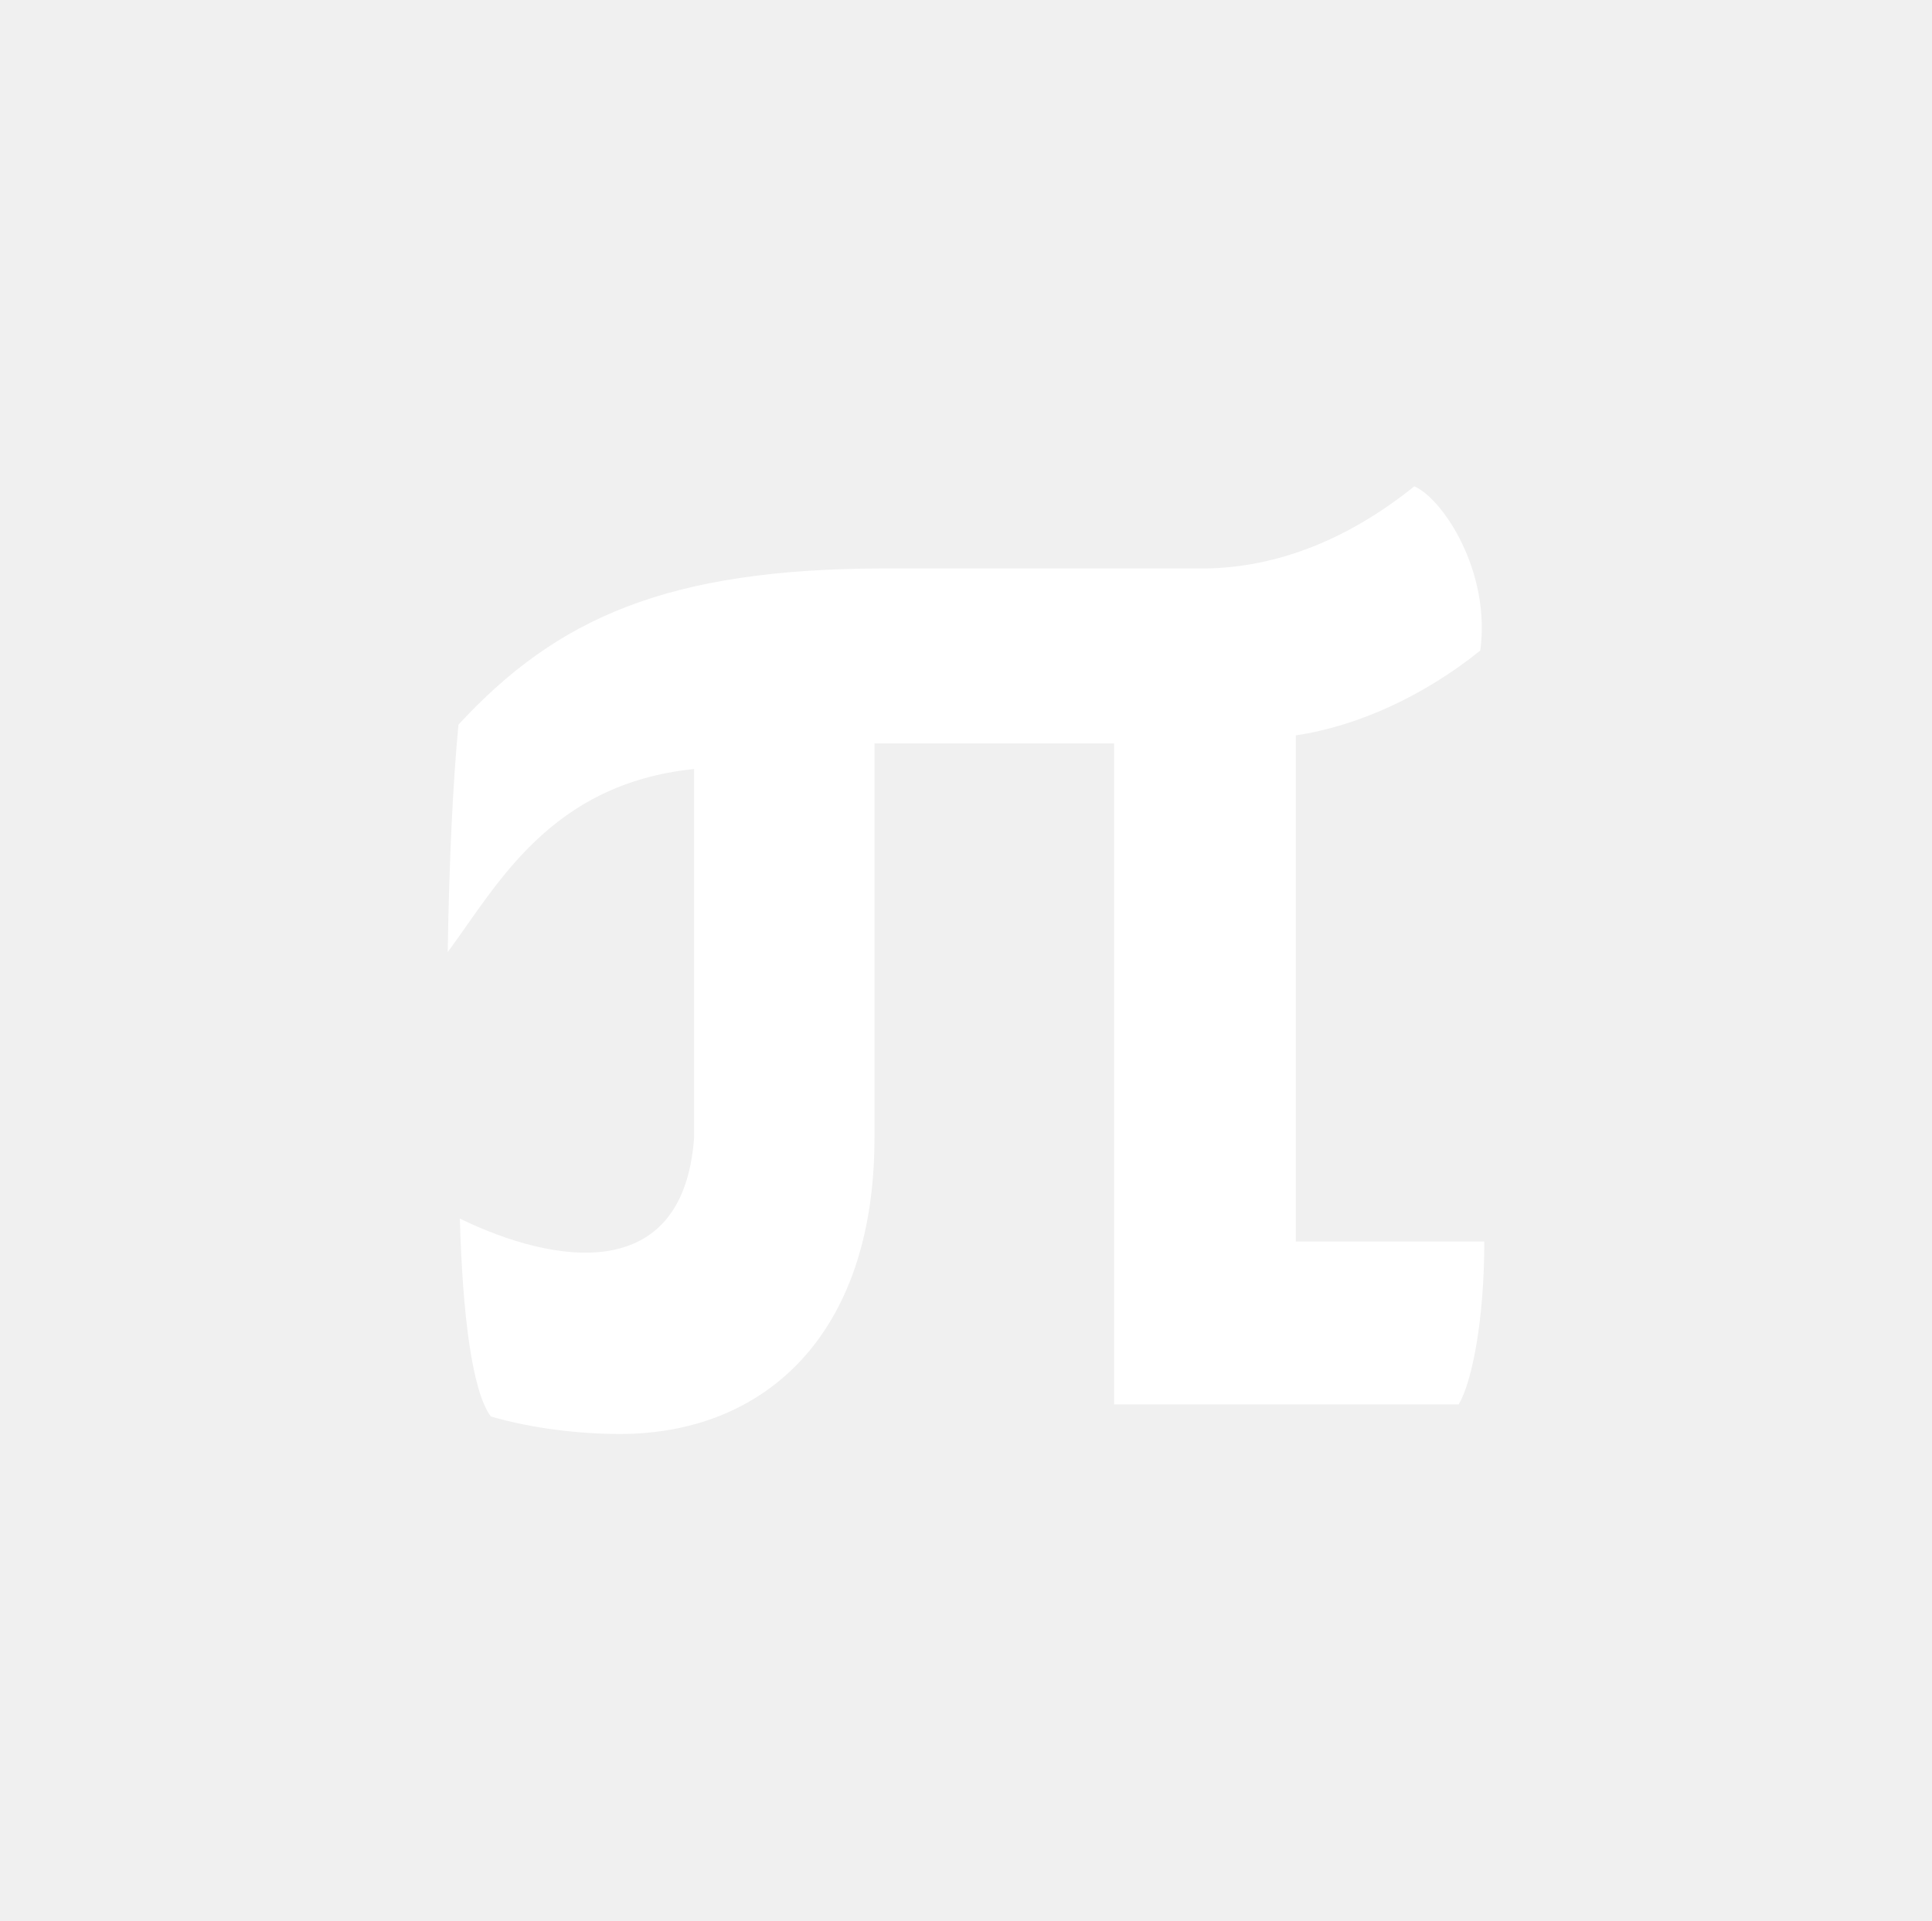
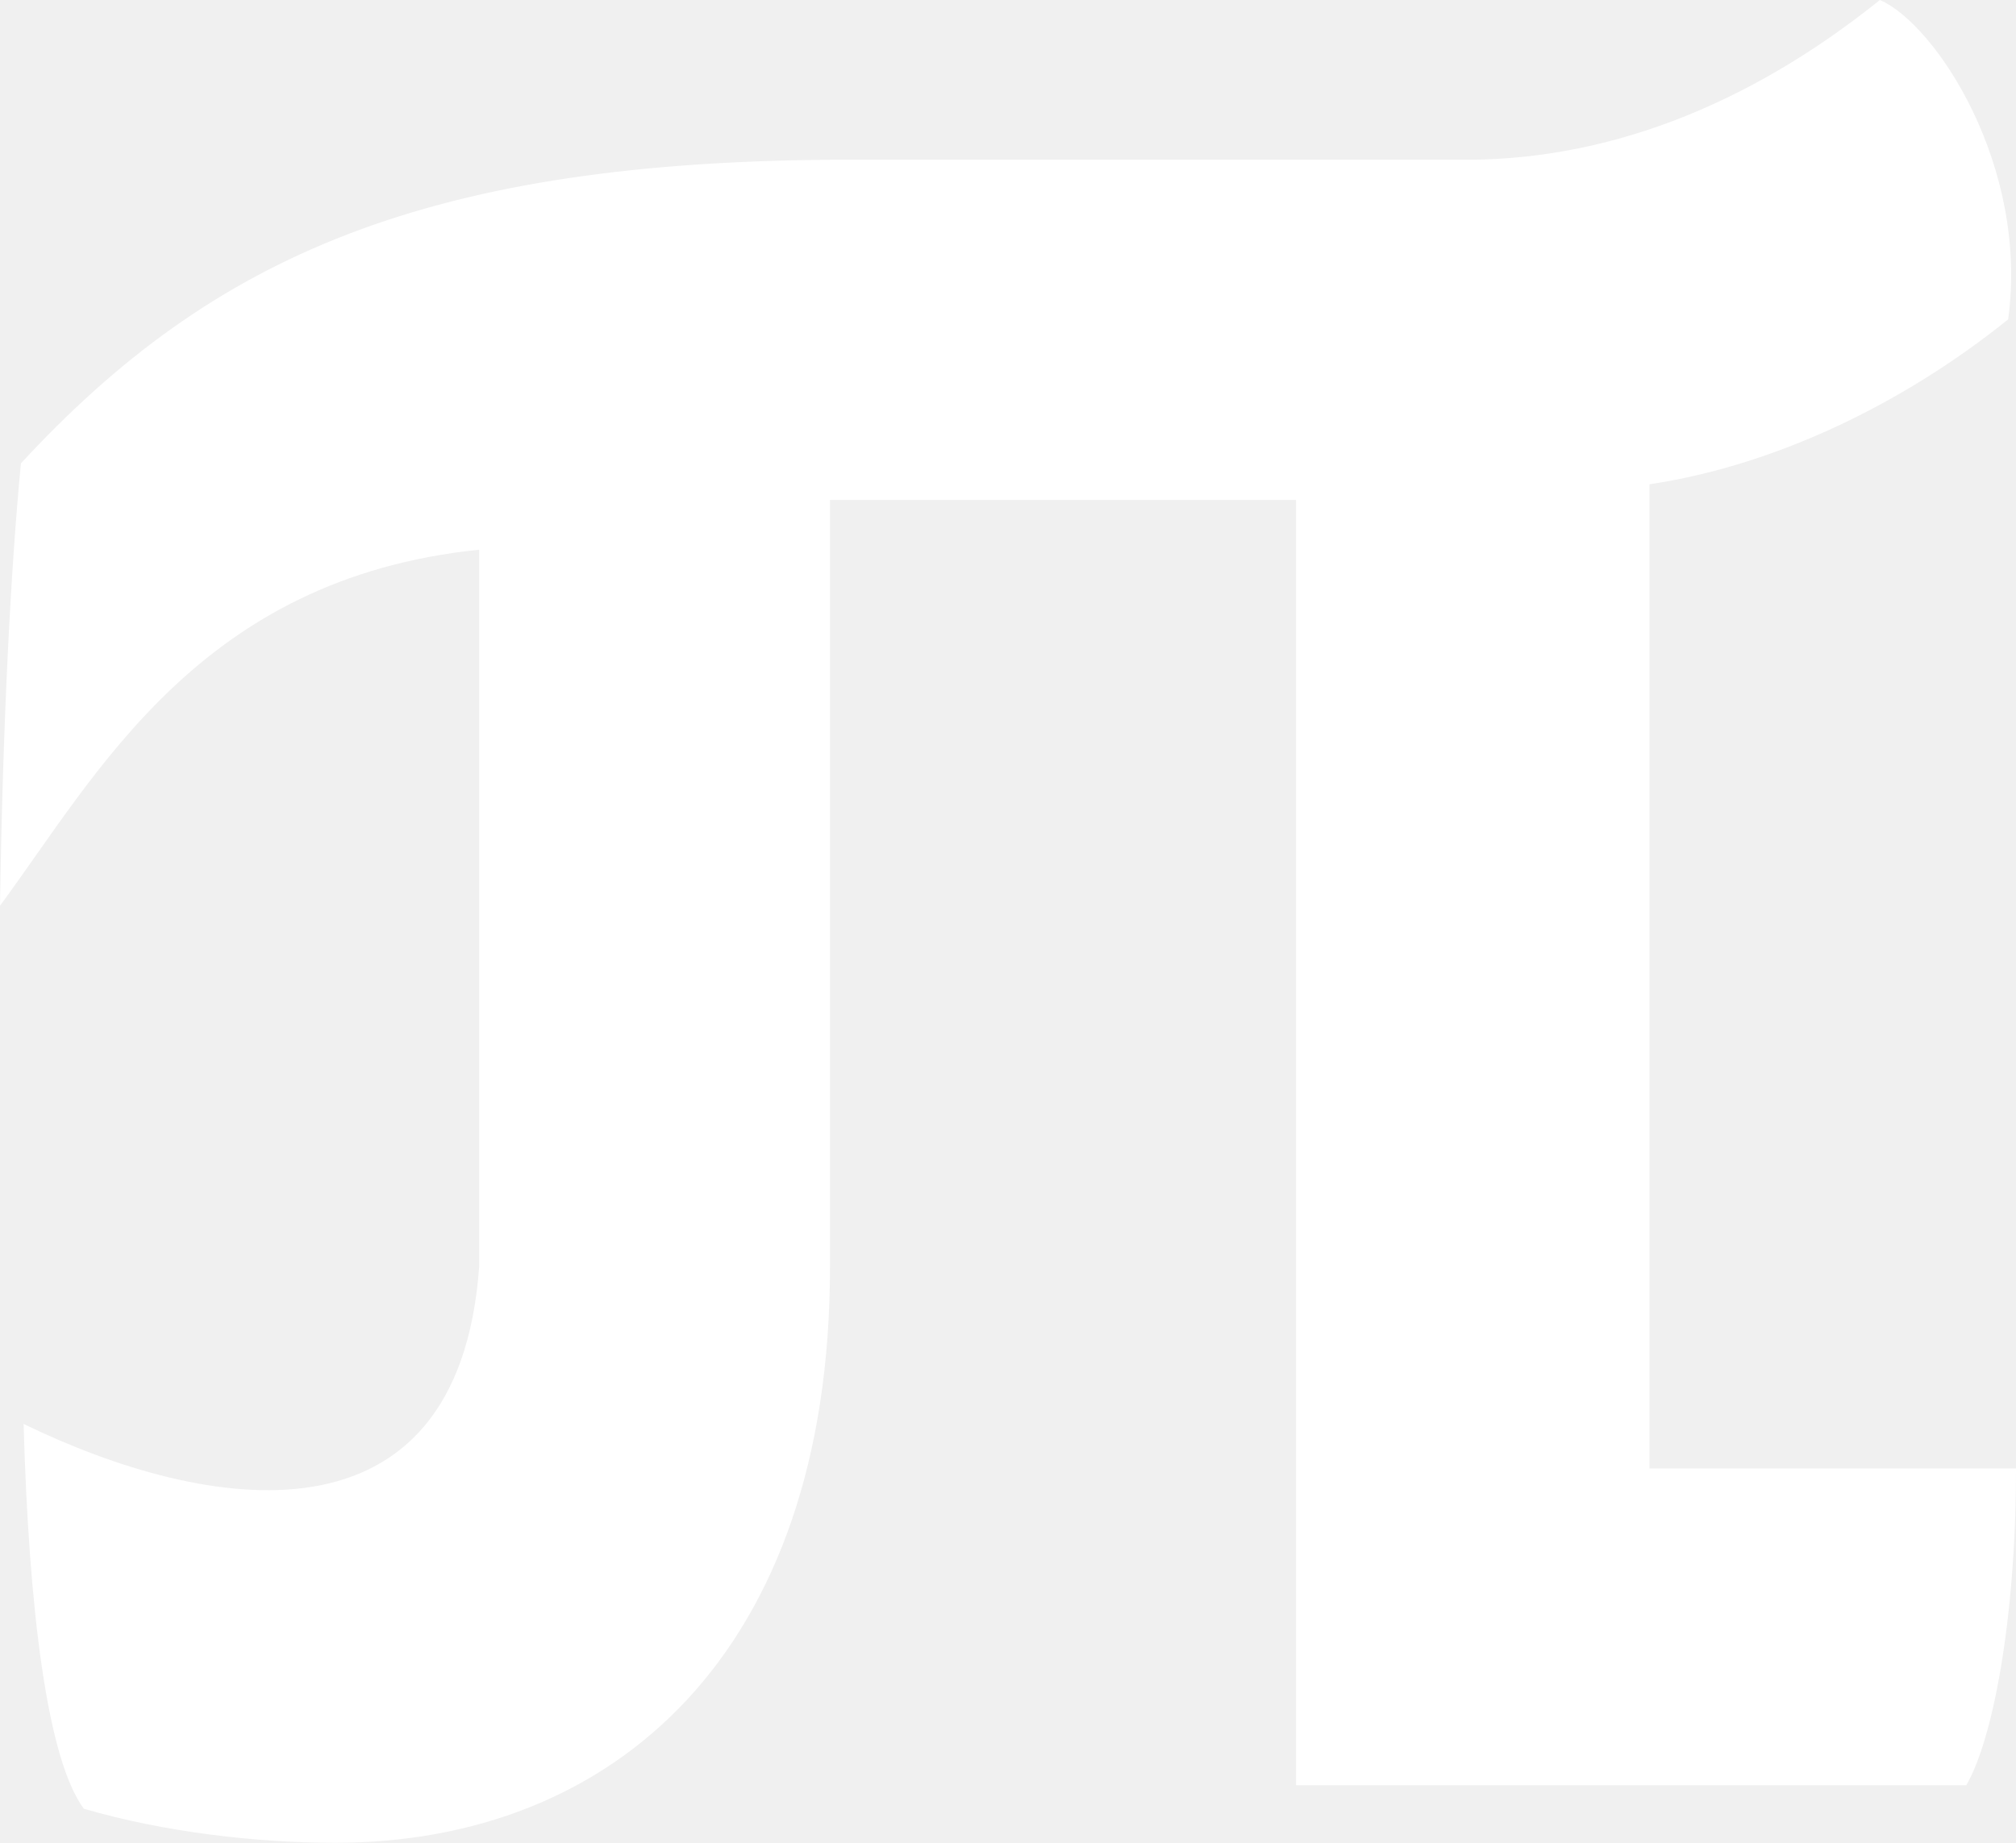
- <svg xmlns="http://www.w3.org/2000/svg" version="1.1" id="polyLogo" x="0px" y="0px" viewBox="0 0 100.643 100.044" xml:space="preserve" width="100.643" height="100.044">
+ <svg xmlns="http://www.w3.org/2000/svg" version="1.1" id="polyLogo" x="0px" y="0px" viewBox="0 0 53.998 49.37" xml:space="preserve" width="53.998" height="49.37">
  <defs id="defs10" />
  <style type="text/css" id="style2">
	.st0{fill:#37B34A;}
	.st1{fill:#404041;}
</style>
-   <path id="polytechLogo" class="st0" d="m 73.675,25.337 c 1.473,0.631 3.997,4.418 3.436,8.556 -2.875,2.314 -6.312,3.927 -9.608,4.418 v 26.368 h 9.818 c 0,4.067 -0.631,7.293 -1.332,8.486 h -17.952 v -34.434 h -12.483 v 20.548 c 0,10.379 -5.821,15.428 -13.254,15.428 -2.104,0 -4.558,-0.281 -6.732,-0.912 -0.982,-1.332 -1.473,-5.33 -1.613,-10.309 4.909,2.384 11.641,3.506 12.202,-4.208 v -19.214 c -7.504,0.771 -10.239,6.031 -12.834,9.538 0.07,-4.699 0.281,-8.976 0.561,-11.852 5.119,-5.54 10.87,-8.135 22.231,-8.135 h 16.2 c 3.927,0.07 7.784,-1.403 11.36,-4.278" style="fill:#ffffff" />
+   <path id="polytechLogo" class="st0" d="m 50.352,0 c 1.473,0.631 3.997,4.418 3.436,8.556 -2.875,2.314 -6.312,3.927 -9.608,4.418 v 26.368 h 9.818 c 0,4.067 -0.631,7.293 -1.332,8.486 H 34.714 V 13.394 H 22.231 V 33.942 C 22.231,44.321 16.41,49.37 8.977,49.37 6.873,49.37 4.419,49.089 2.245,48.458 1.263,47.126 0.772,43.128 0.632,38.149 5.541,40.533 12.273,41.655 12.834,33.941 V 14.727 C 5.33,15.498 2.595,20.758 0,24.265 0.07,19.566 0.281,15.289 0.561,12.413 5.68,6.873 11.431,4.278 22.792,4.278 h 16.2 C 42.919,4.348 46.776,2.875 50.352,0" style="fill:#ffffff" />
</svg>
